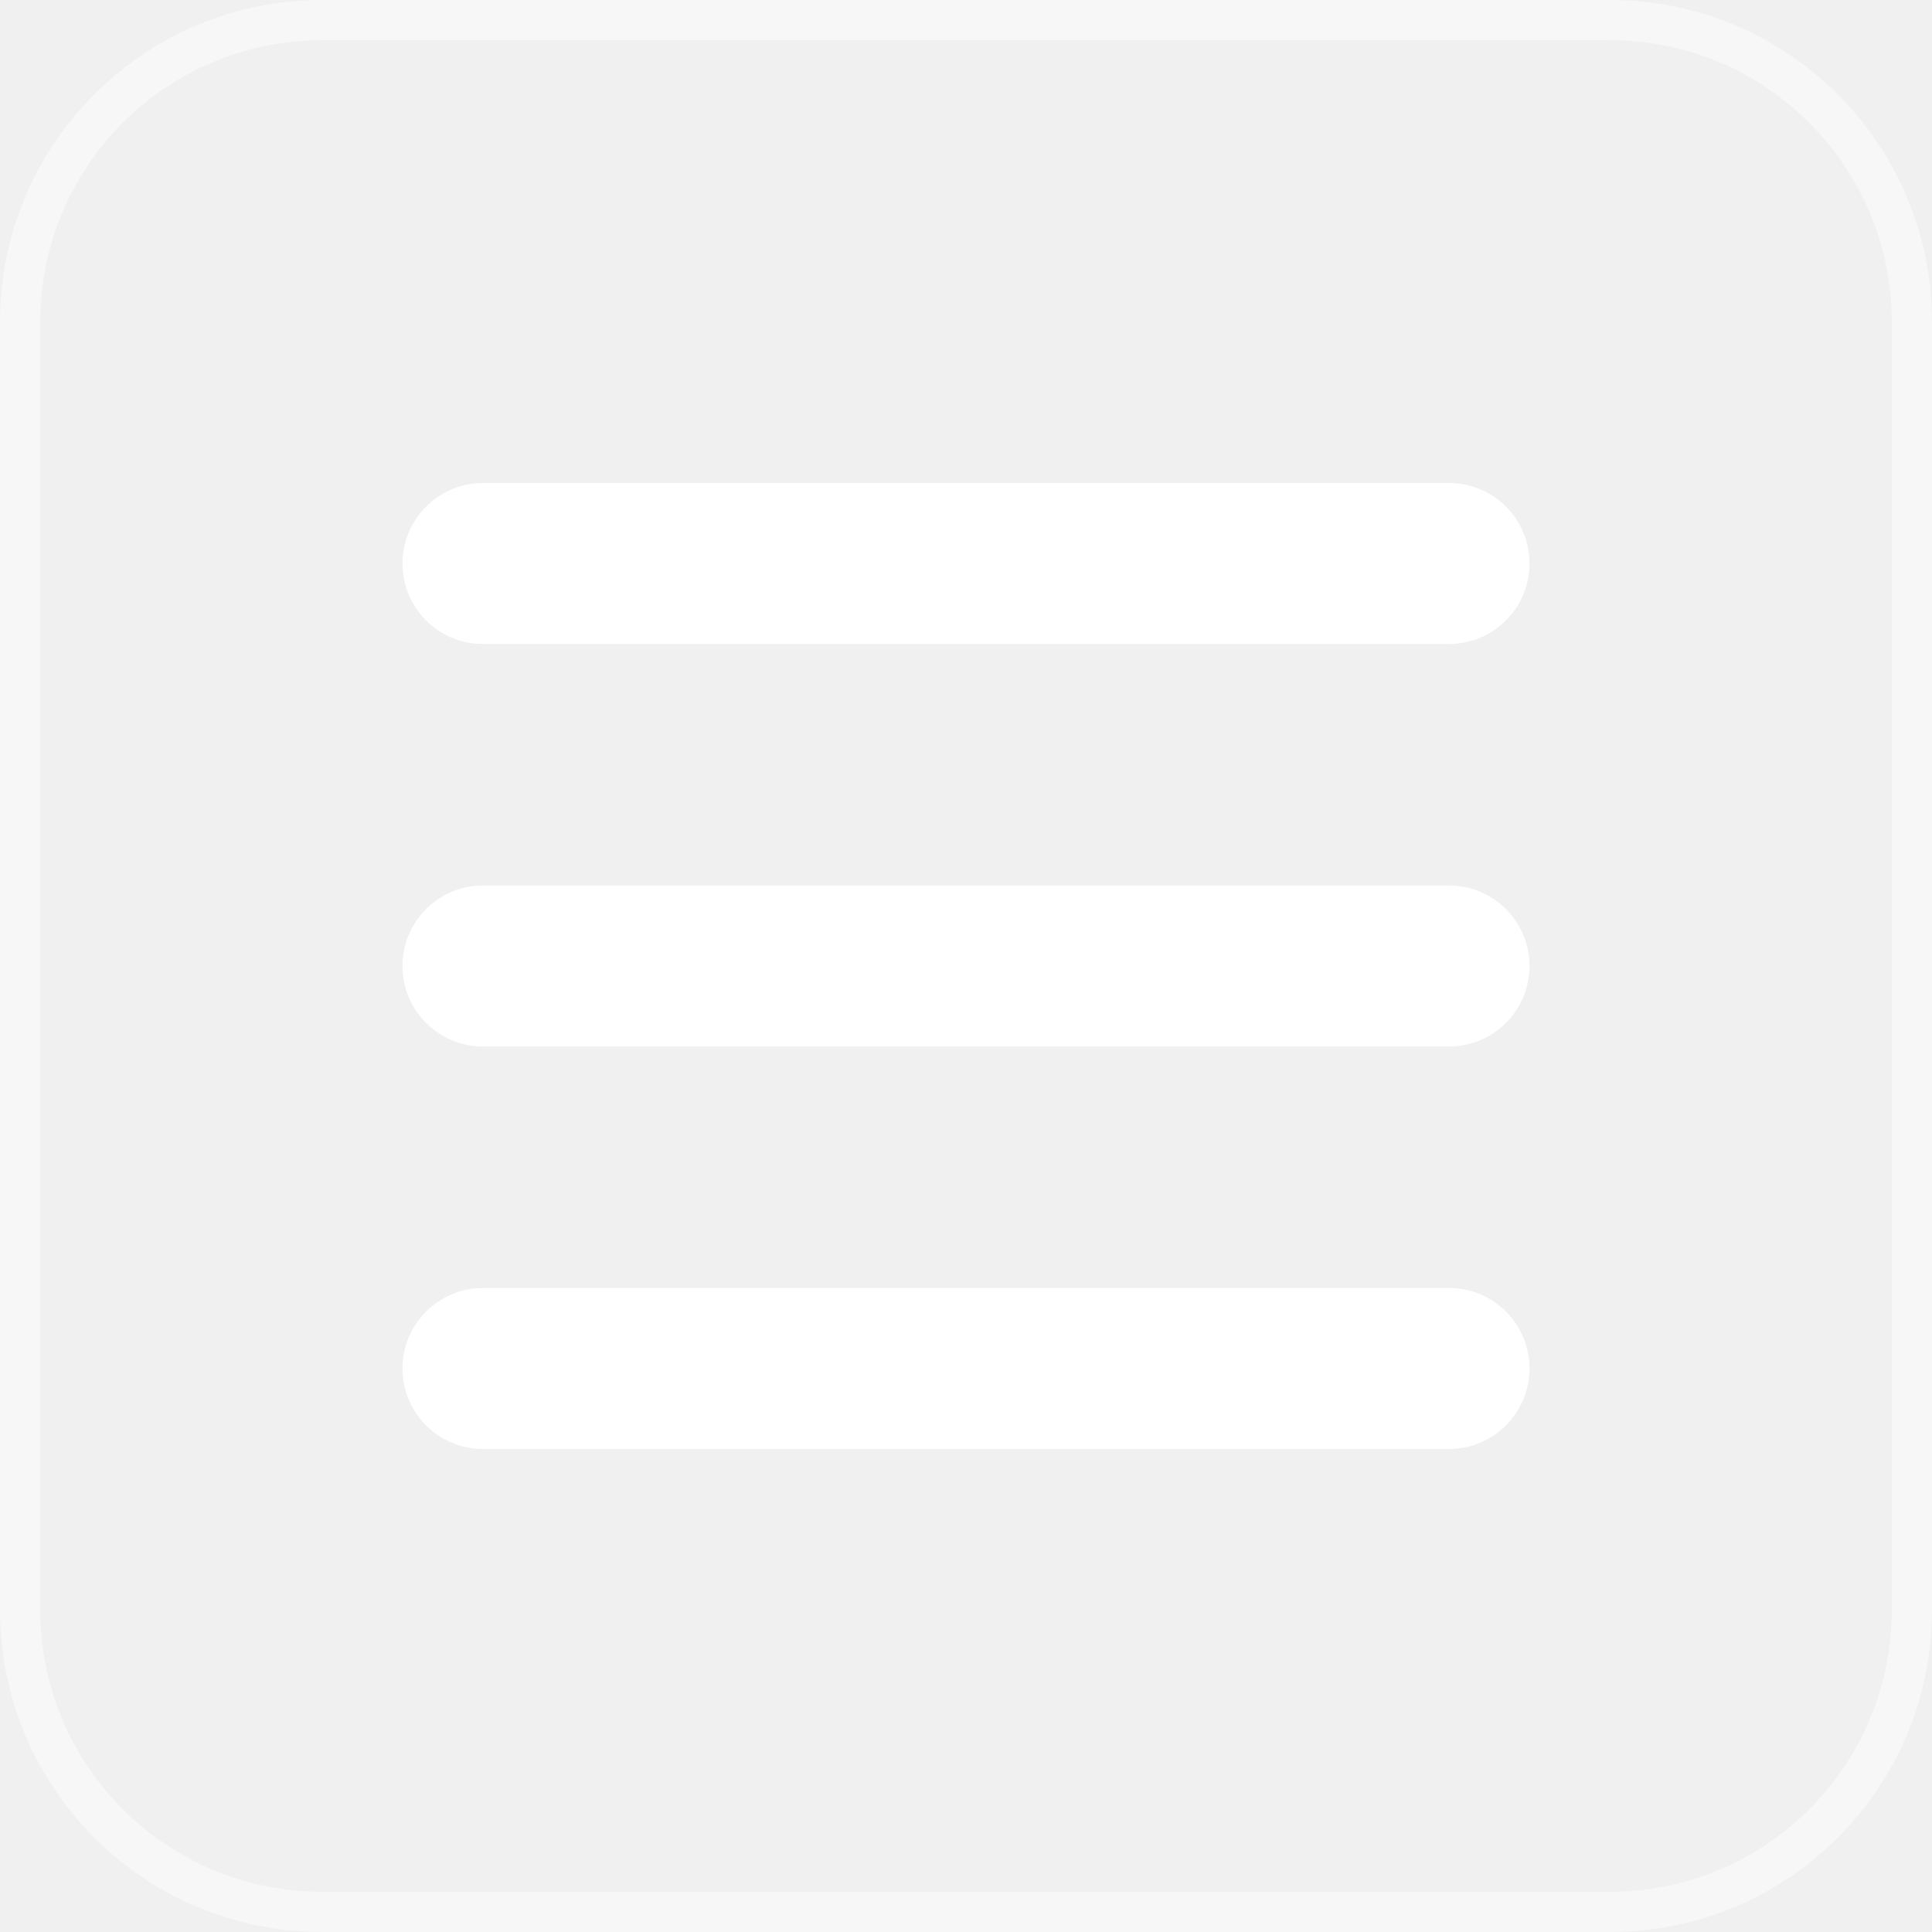
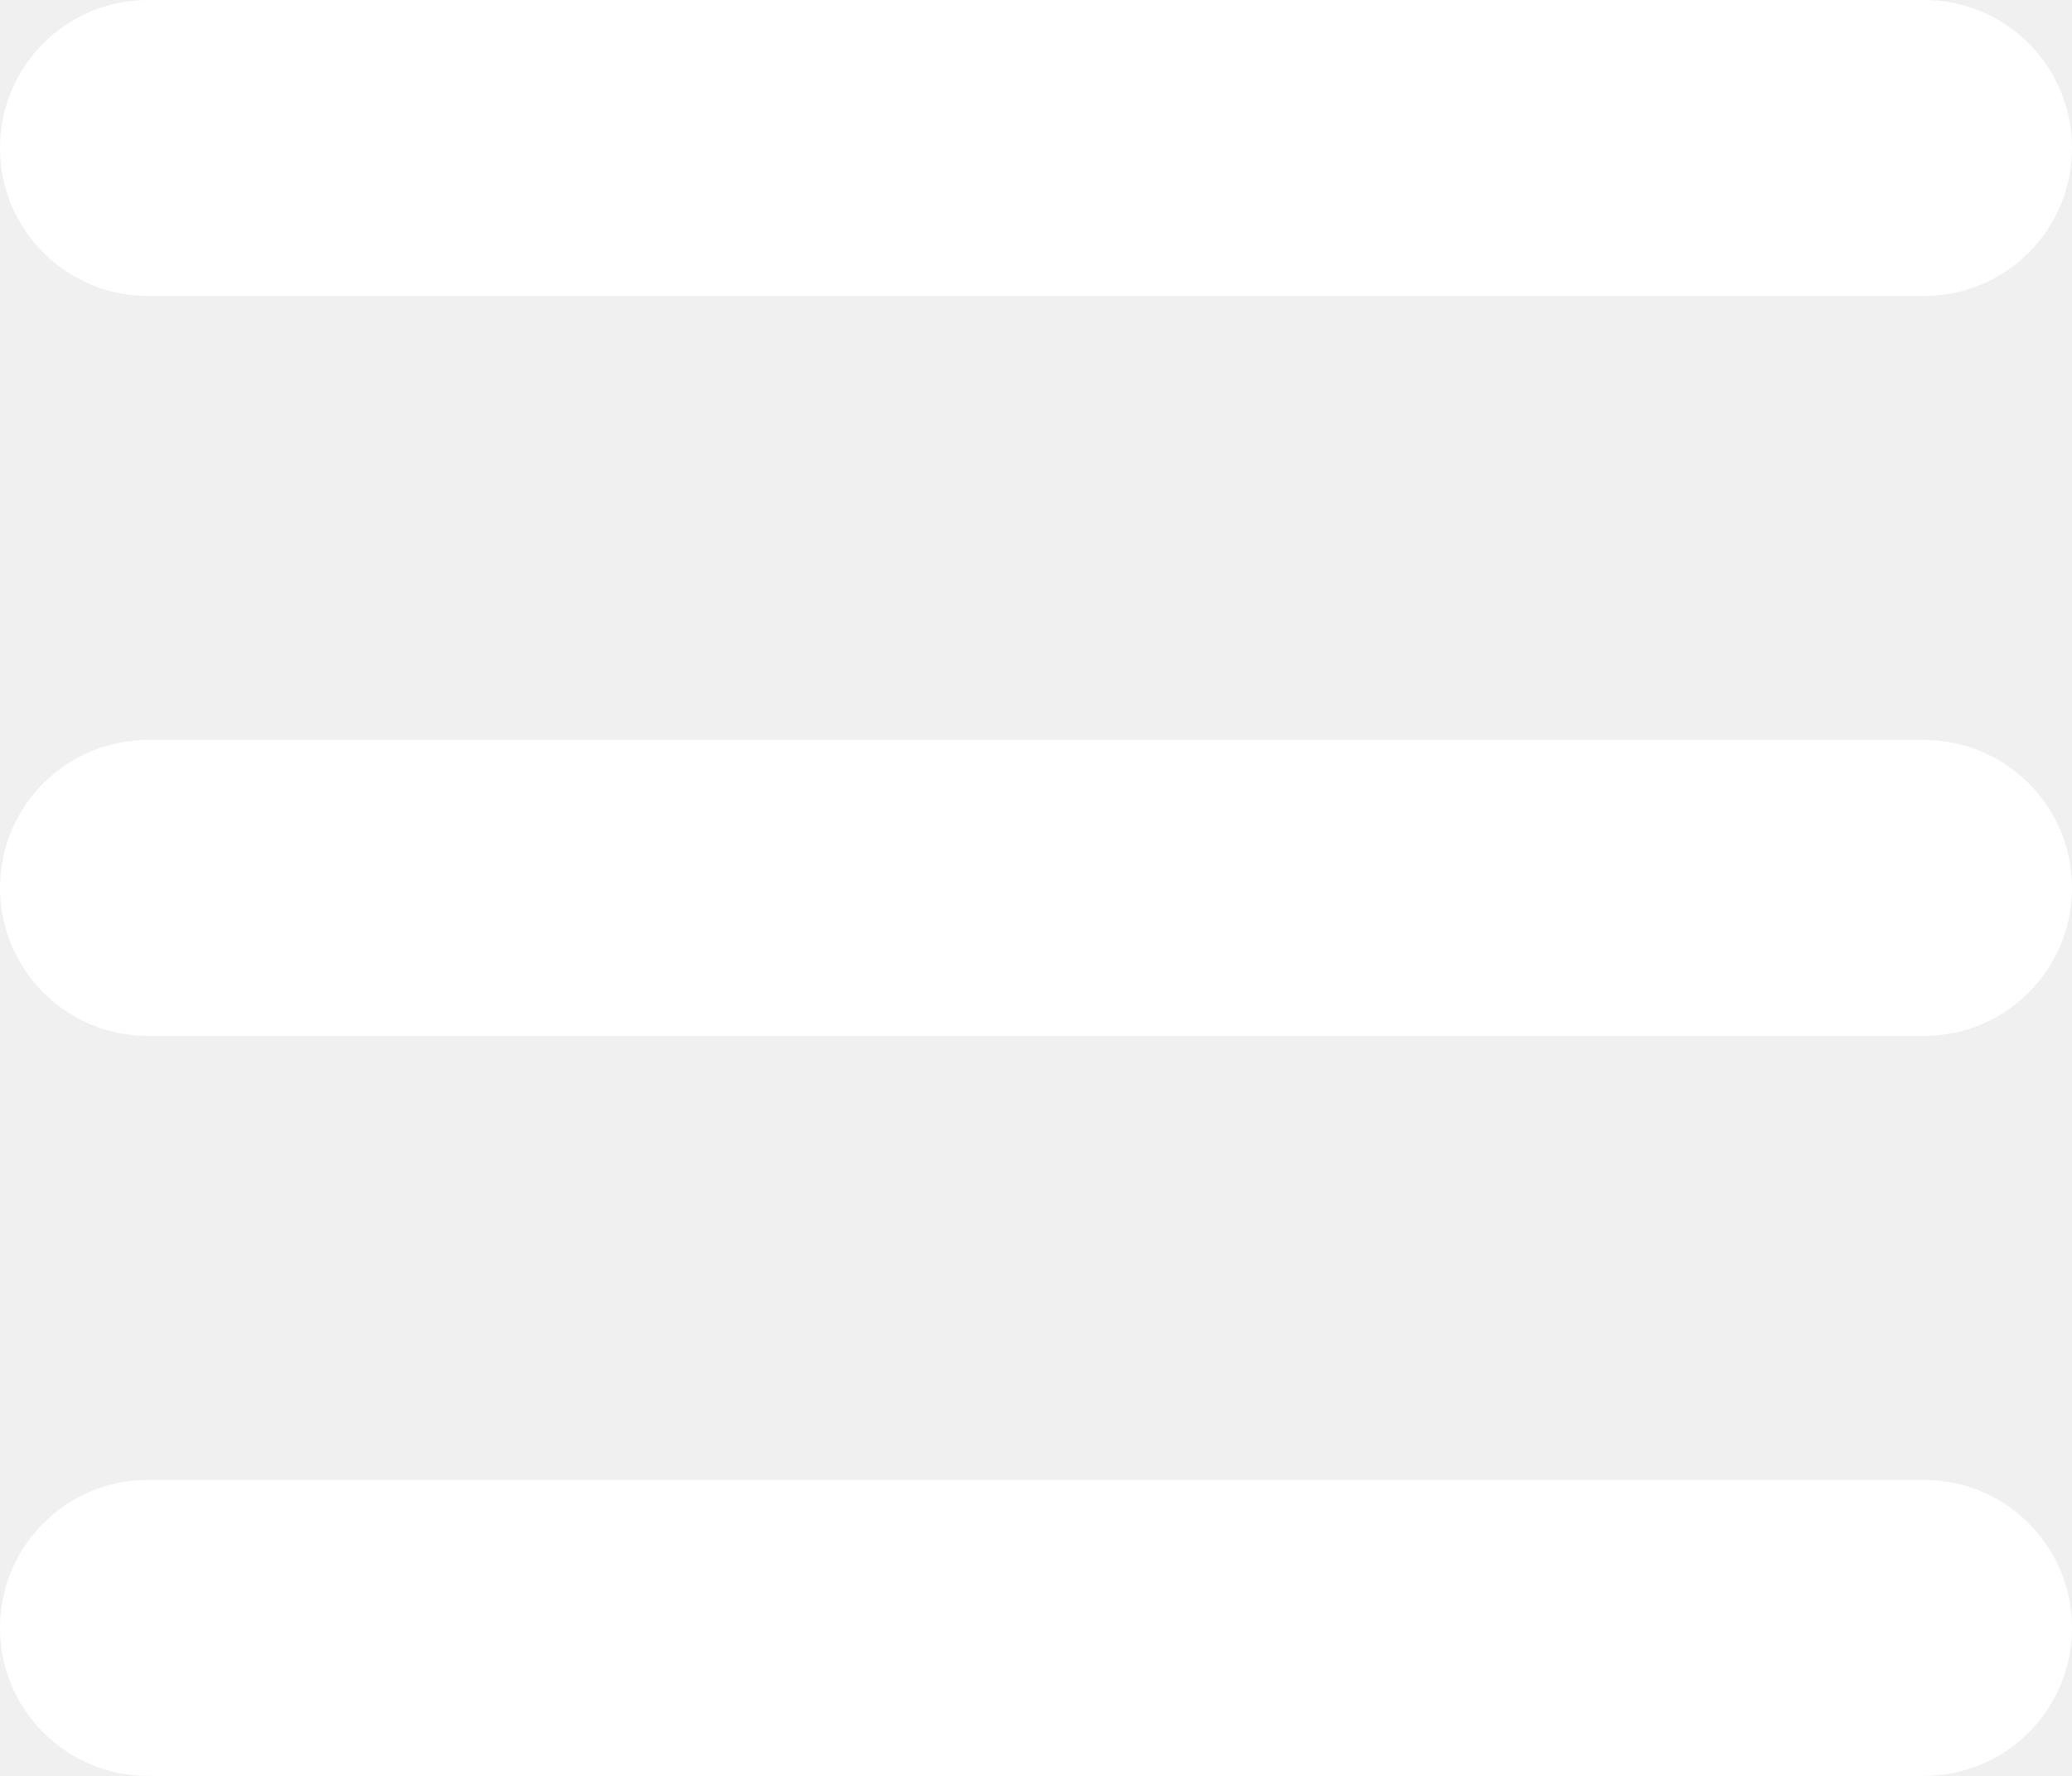
- <svg xmlns="http://www.w3.org/2000/svg" width="48" height="48" viewBox="0 0 48 48" fill="none">
-   <path d="M10 14C10 12.895 10.895 12 12 12H36C37.105 12 38 12.895 38 14C38 15.105 37.105 16 36 16H12C10.895 16 10 15.105 10 14Z" fill="white" />
-   <path d="M10 24C10 22.895 10.895 22 12 22H36C37.105 22 38 22.895 38 24C38 25.105 37.105 26 36 26H12C10.895 26 10 25.105 10 24Z" fill="white" />
-   <path d="M10 34C10 32.895 10.895 32 12 32H36C37.105 32 38 32.895 38 34C38 35.105 37.105 36 36 36H12C10.895 36 10 35.105 10 34Z" fill="white" />
-   <rect x="0.5" y="0.5" width="47" height="47" rx="7.5" stroke="white" stroke-opacity="0.45" />
+ <svg xmlns="http://www.w3.org/2000/svg" width="28" height="24" viewBox="0 0 28 24" fill="none">
+   <path d="M0 2C0 0.895 0.895 0 2 0H26C27.105 0 28 0.895 28 2C28 3.105 27.105 4 26 4H2C0.895 4 0 3.105 0 2Z" fill="white" />
+   <path d="M0 12C0 10.895 0.895 10 2 10H26C27.105 10 28 10.895 28 12C28 13.105 27.105 14 26 14H2C0.895 14 0 13.105 0 12Z" fill="white" />
+   <path d="M0 22C0 20.895 0.895 20 2 20H26C27.105 20 28 20.895 28 22C28 23.105 27.105 24 26 24H2C0.895 24 0 23.105 0 22Z" fill="white" />
</svg>
